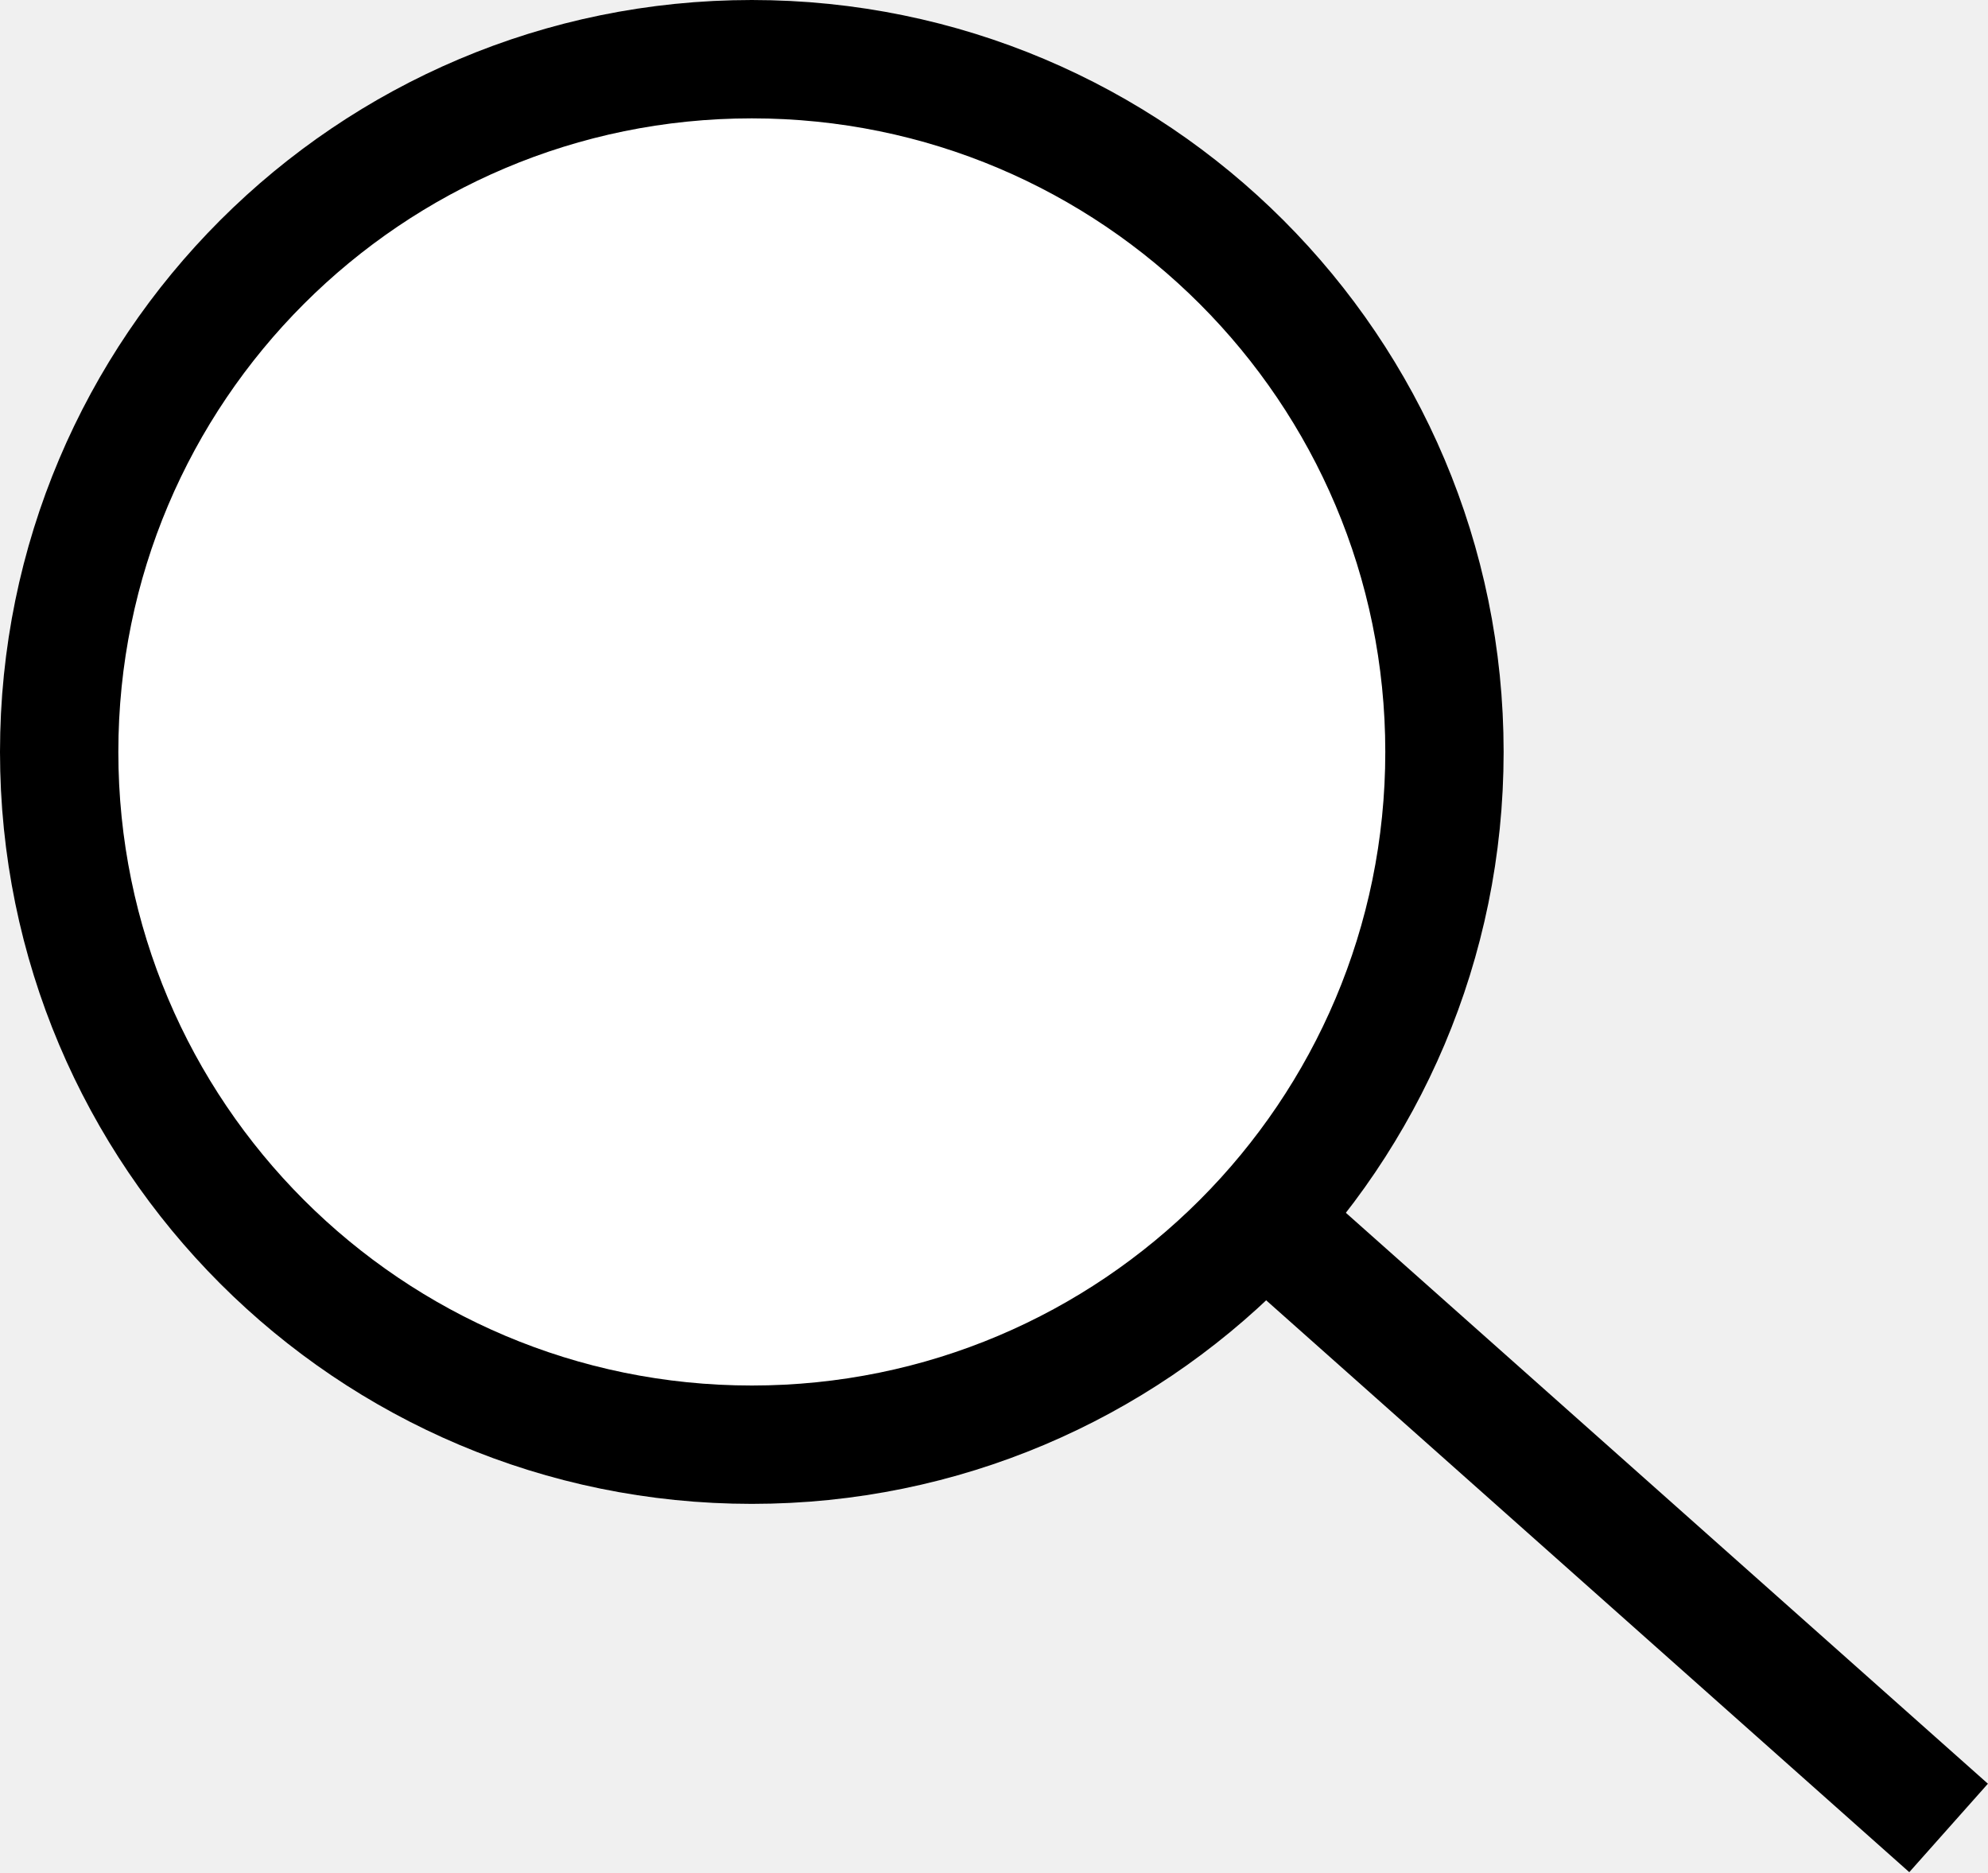
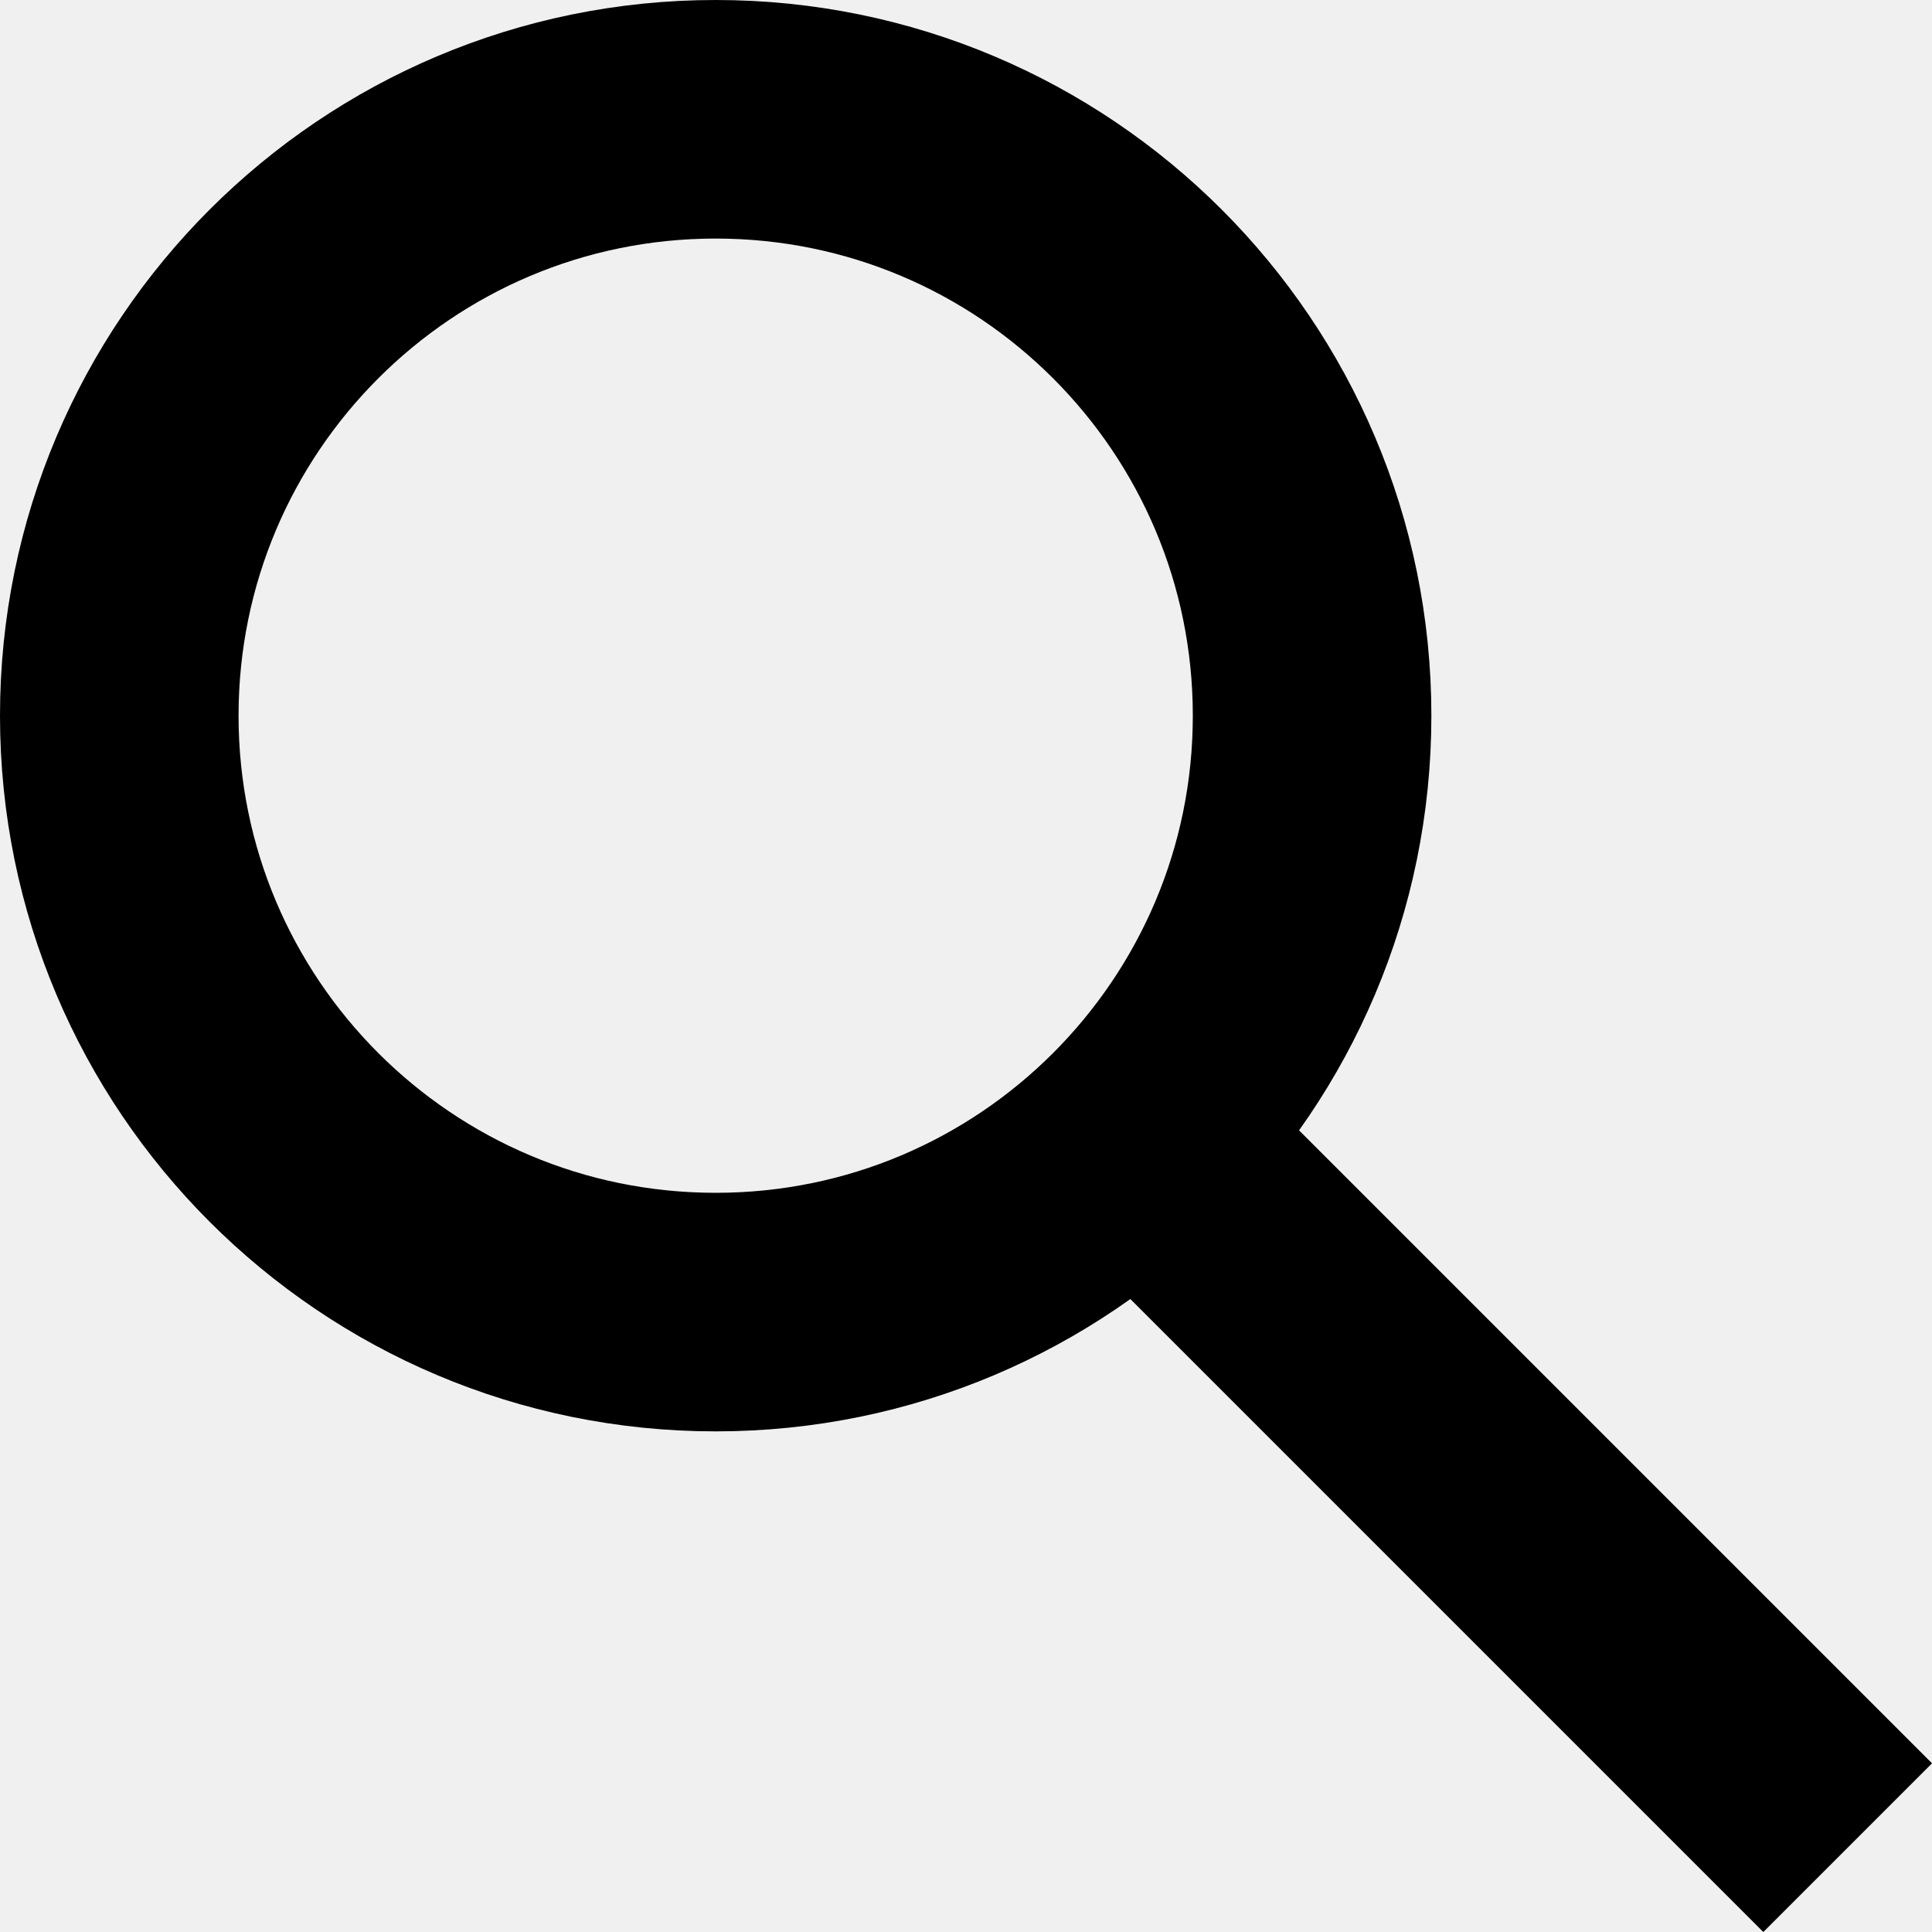
- <svg xmlns="http://www.w3.org/2000/svg" width="16.799" height="15.818" viewBox="0 0 16.799 15.818">
-   <g id="Group_1" data-name="Group 1" transform="translate(-50 -103)">
-     <g id="Ellipse_1" data-name="Ellipse 1" transform="translate(50 103)" fill="#fff" stroke="#000000" stroke-width="1">
-       <circle cx="6.353" cy="6.353" r="6.353" stroke="none" />
-       <circle cx="6.353" cy="6.353" r="5.853" fill="none" />
+ <svg xmlns="http://www.w3.org/2000/svg" width="16.197" height="16.197" viewBox="0 0 16.197 16.197">
+   <g id="Group_4" data-name="Group 4" transform="translate(-9 -27)">
+     <g id="Ellipse_1" data-name="Ellipse 1" transform="translate(9 27)" fill="none" stroke="#000" stroke-width="2">
+       <circle cx="6" cy="6" r="6" stroke="none" />
+       <circle cx="6" cy="6" r="5" fill="none" />
    </g>
-     <path id="Path_3" data-name="Path 3" d="M5.76,5.121,1.8,1.6,0,0" transform="translate(60.706 113.323)" fill="none" stroke="#000000" stroke-width="1" />
+     <line id="Line_1" data-name="Line 1" x2="5.388" y2="5.388" transform="translate(19.102 37.102)" fill="none" stroke="#000" stroke-width="2" />
  </g>
</svg>
